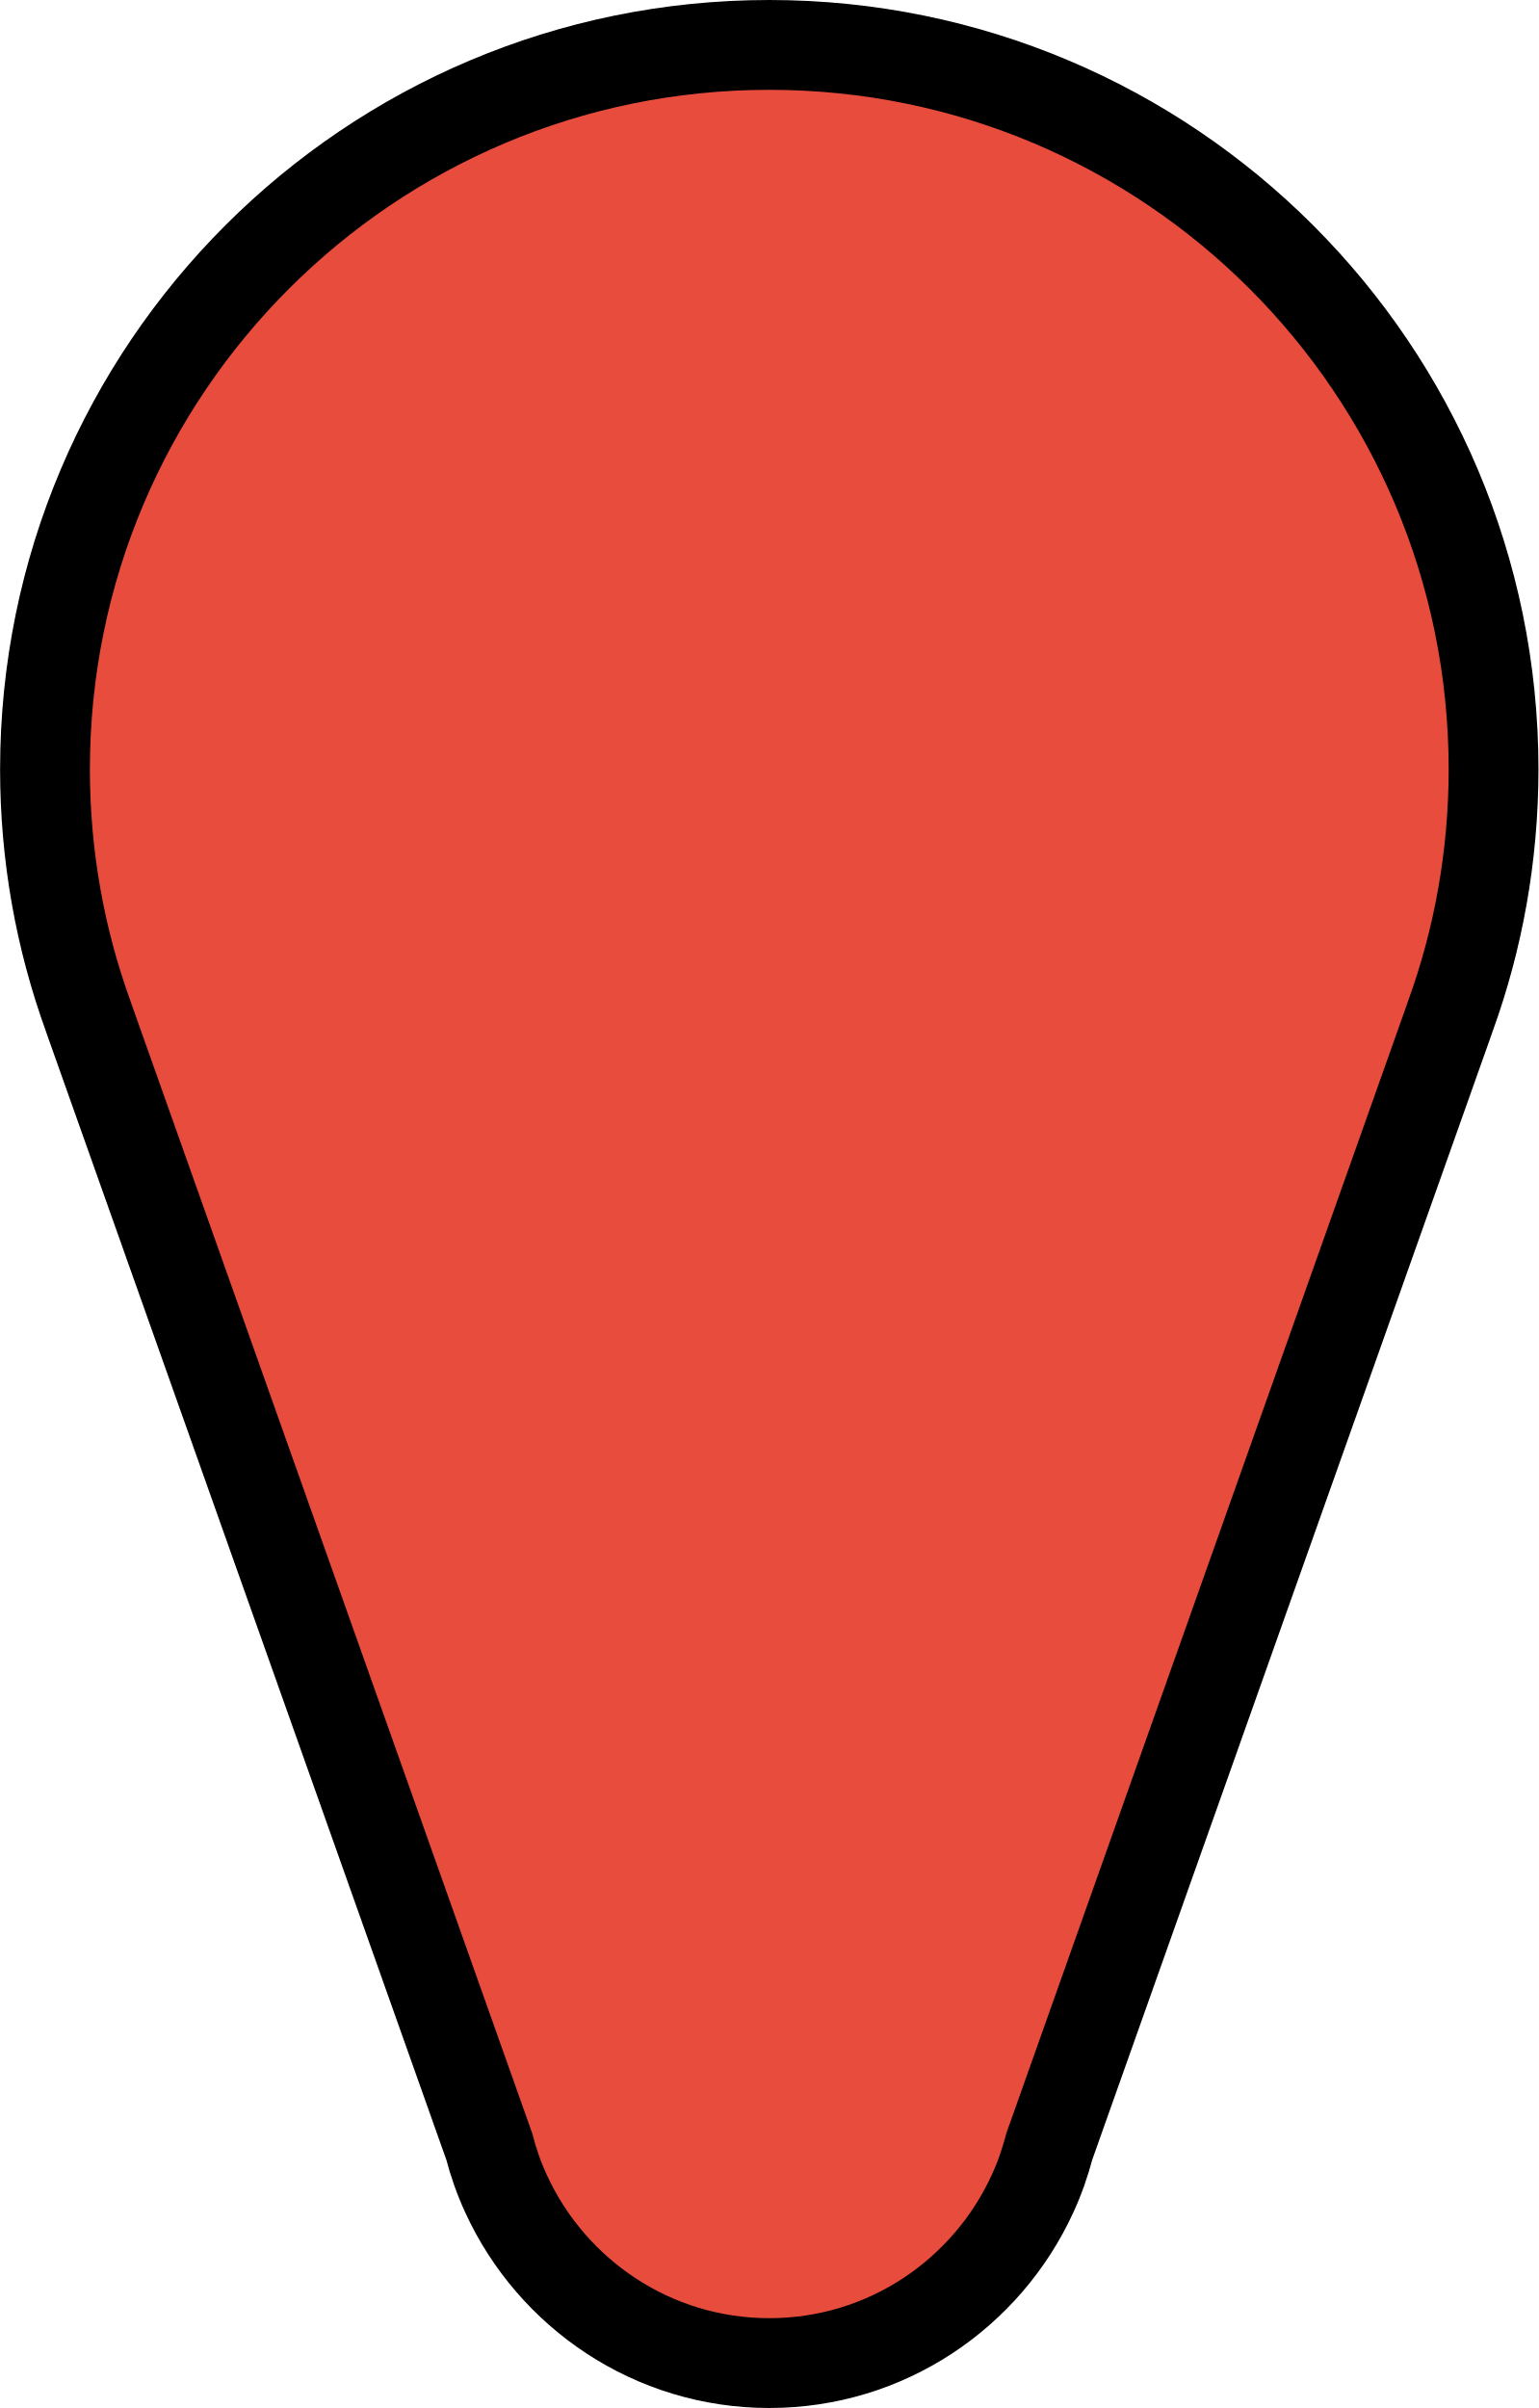
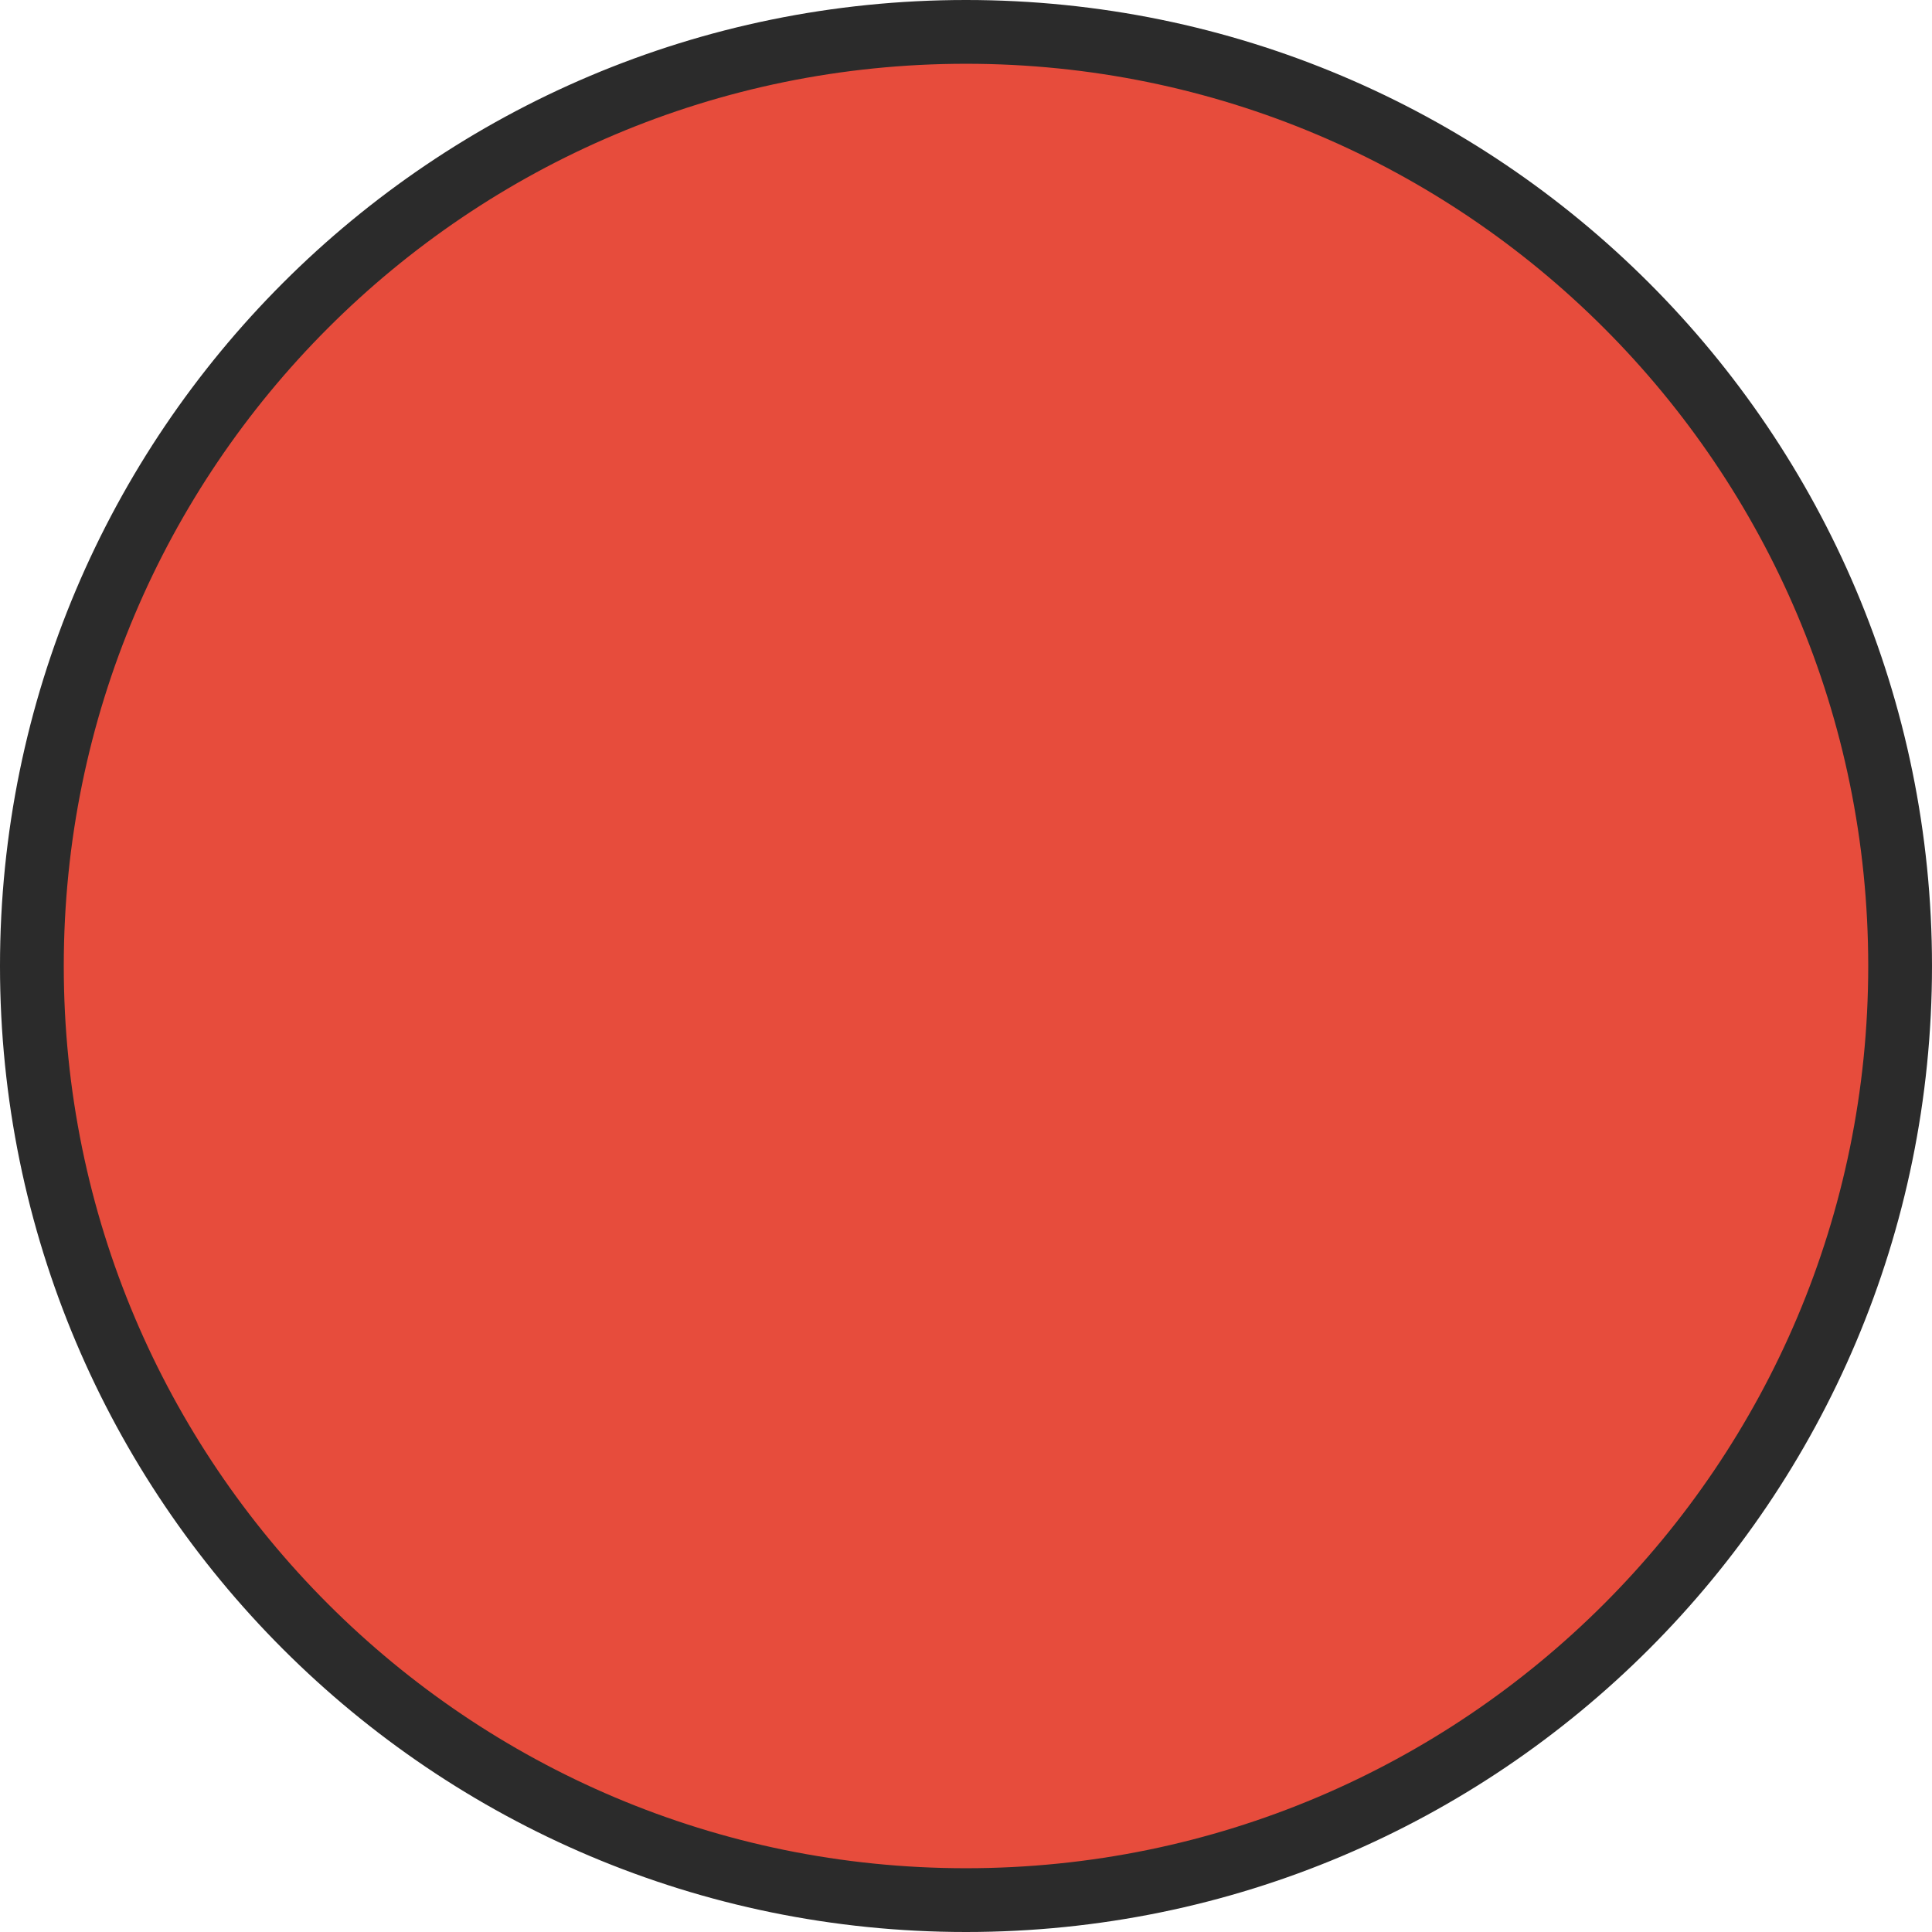
- <svg xmlns="http://www.w3.org/2000/svg" version="1.1" x="0px" y="0px" width="17.131px" height="26.81px" viewBox="-42.042 -7.226 17.131 26.81" enable-background="new -42.042 -7.226 17.131 26.81" xml:space="preserve">
+ <svg xmlns="http://www.w3.org/2000/svg" version="1.1" x="0px" y="0px" width="15.148px" height="15.148px" viewBox="40.712 1.827 15.148 15.148" enable-background="new 40.712 1.827 15.148 15.148" xml:space="preserve">
  <g id="Layer_1">
-     <path fill="#E74C3C" stroke="#000000" stroke-miterlimit="10" d="M-25.411,1.336c-0.002-4.453-3.612-8.062-8.065-8.062   c-4.455,0-8.065,3.611-8.065,8.065c0,0.966,0.17,1.891,0.481,2.749l0.012,0.035l4.453,12.547c0.048,0.183,0.11,0.361,0.189,0.531   c0.51,1.109,1.629,1.883,2.93,1.883c1.302,0,2.42-0.773,2.93-1.883c0.079-0.17,0.141-0.349,0.189-0.531l4.453-12.547l0.012-0.035   c0.311-0.857,0.48-1.782,0.481-2.745c0-0.001,0-0.002,0-0.004S-25.411,1.338-25.411,1.336z" />
+ </g>
+   <g id="Layer_2_1_">
+     <circle fill="#E74C3C" stroke="#2B2B2B" stroke-width="0.5" stroke-miterlimit="10" cx="48.286" cy="9.401" r="7.324" />
  </g>
-   <g id="Layer_3" display="none">
-     <g display="inline">
-       <path fill="#BDC3C7" stroke="#000000" stroke-miterlimit="10" d="M-33.476-6.726c-4.455,0-8.065,3.611-8.065,8.065    c0,0.966,0.17,1.891,0.481,2.749l0.012,0.035l4.453,12.547c0.048,0.183,0.11,0.361,0.189,0.531c0.51,1.109,1.629,1.883,2.93,1.883    c1.302,0,2.42-0.773,2.93-1.883c0.079-0.17,0.141-0.349,0.189-0.531l4.453-12.547l0.012-0.035c0.311-0.857,0.48-1.782,0.481-2.745    c0-0.001,0-0.002,0-0.004s0-0.001,0-0.003C-25.413-3.117-29.022-6.726-33.476-6.726z M-33.476,7.149    c-3.009,0-5.447-2.439-5.447-5.447s2.438-5.447,5.447-5.447s5.447,2.439,5.447,5.447S-30.467,7.149-33.476,7.149z" />
-     </g>
-   </g>
-   <g id="Layer_2">
+   <g id="Layer_3">
</g>
</svg>
